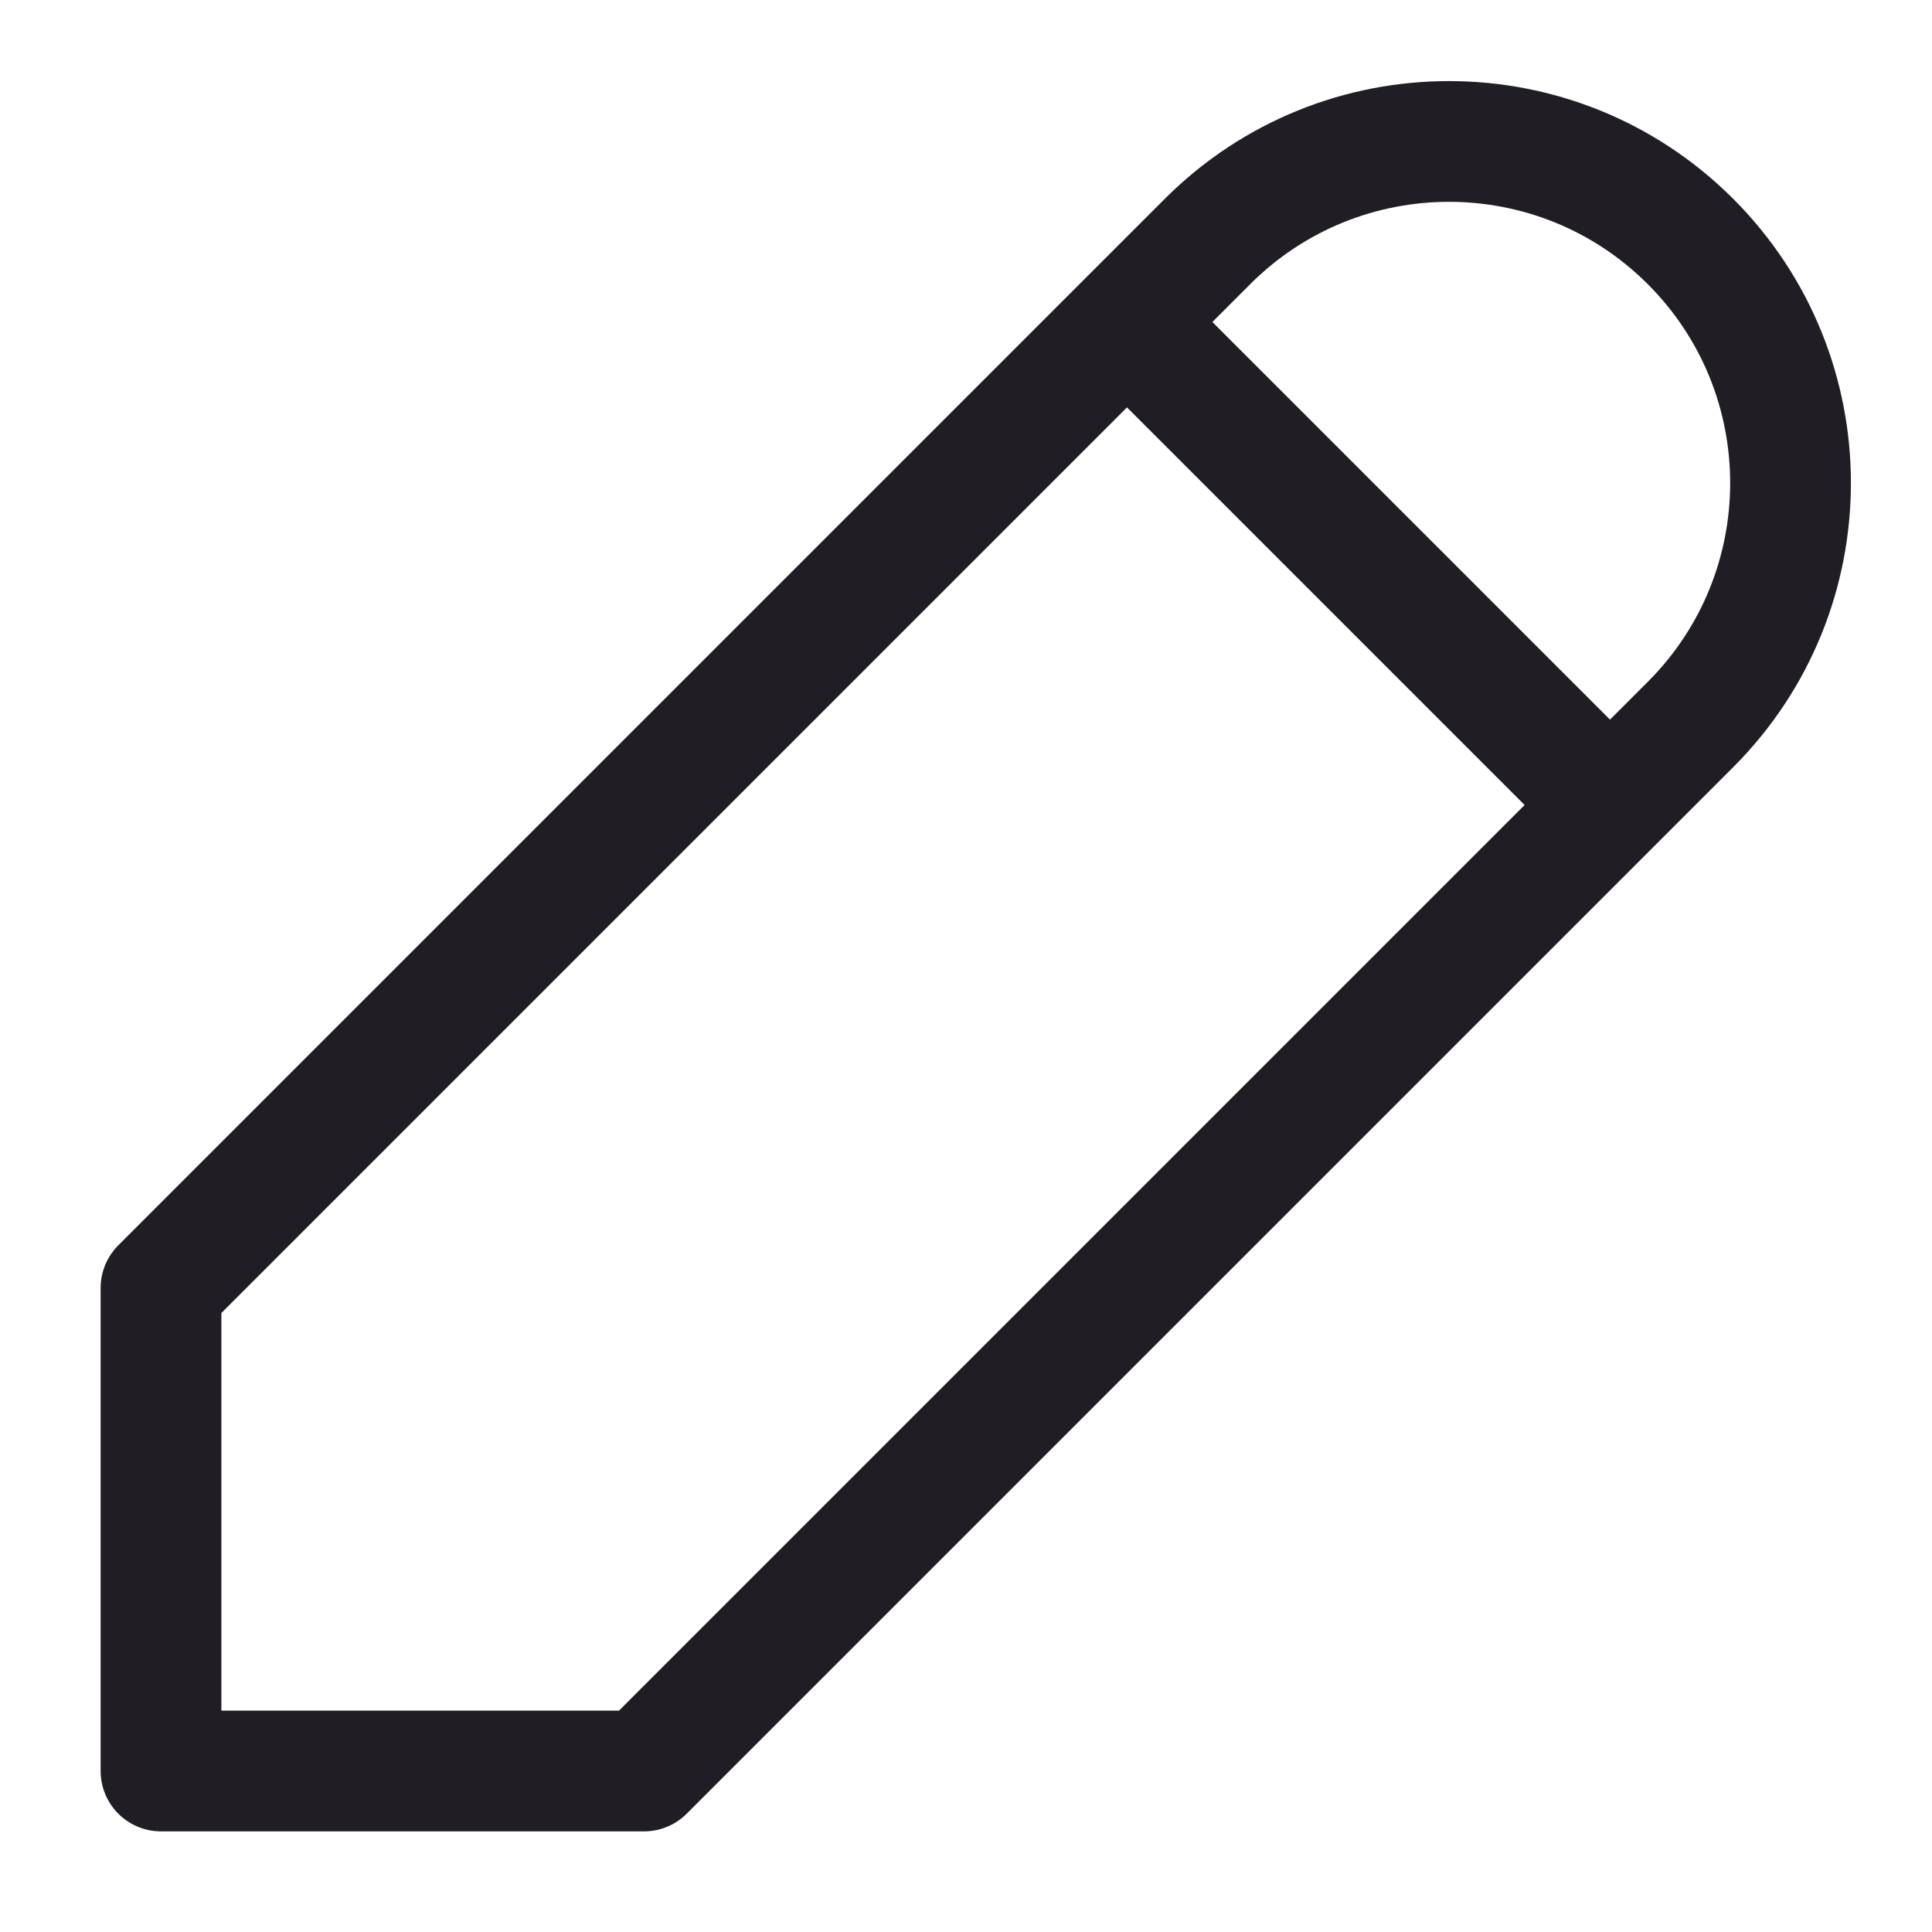
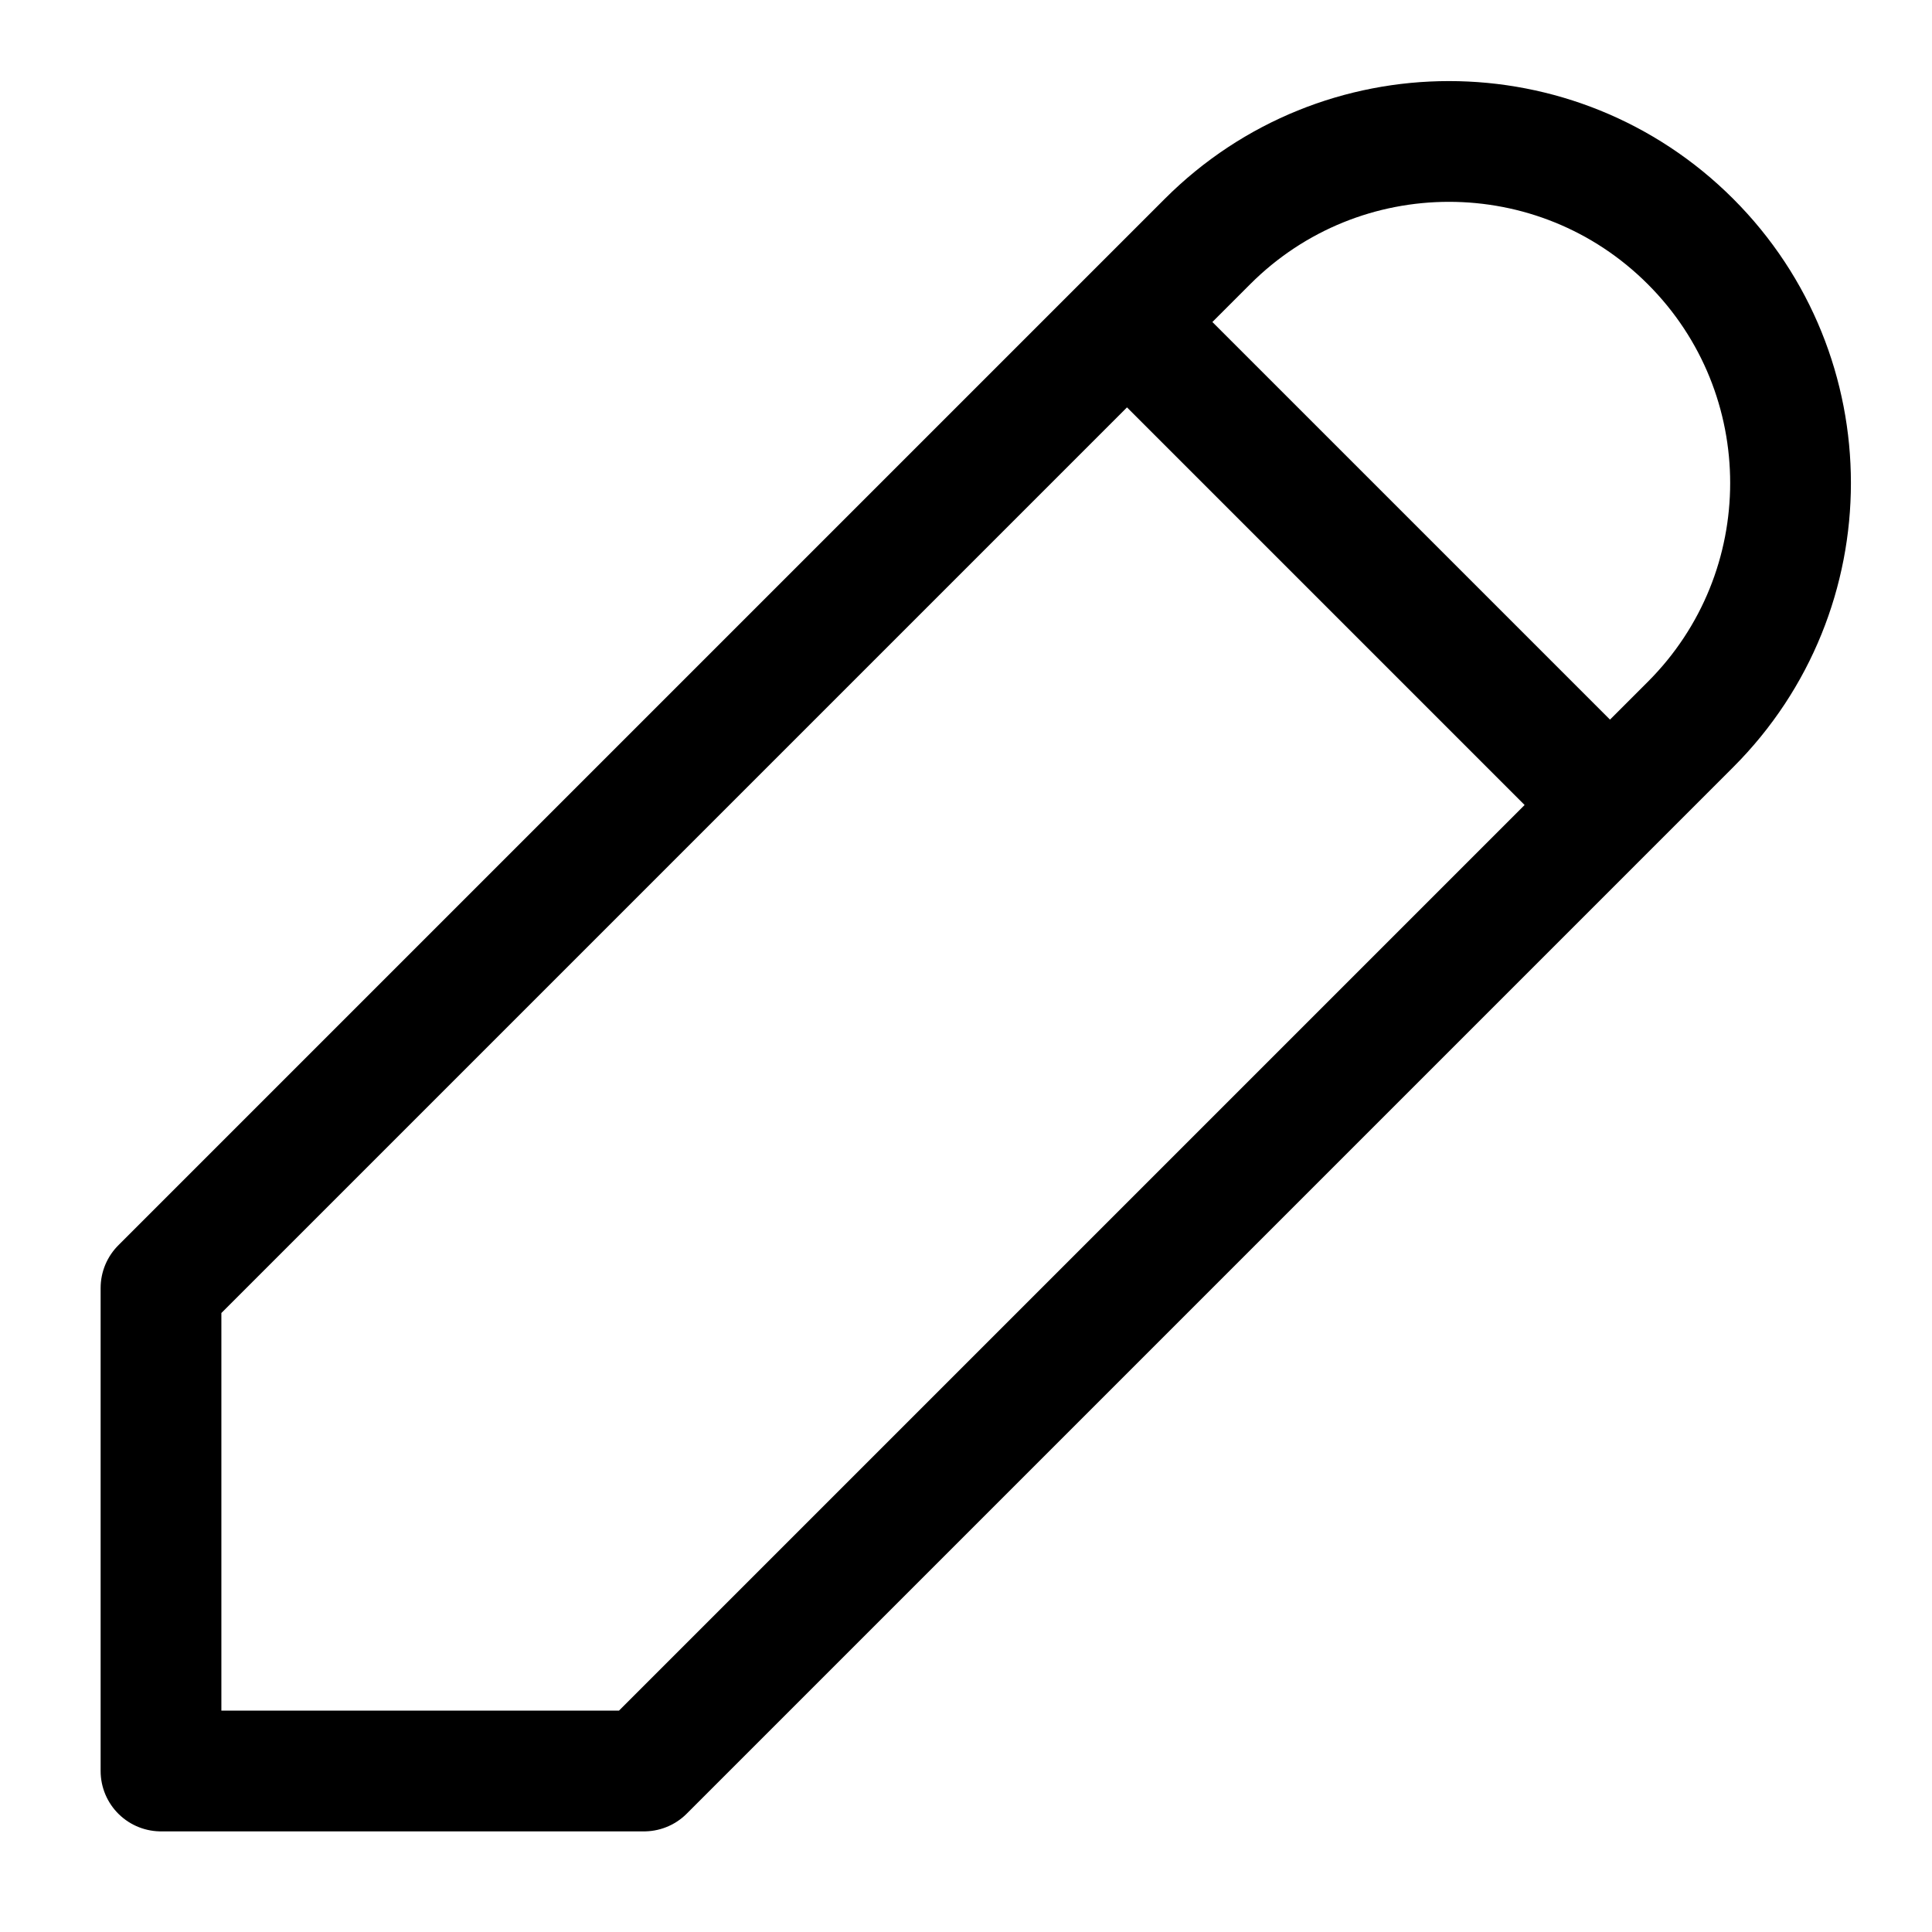
- <svg xmlns="http://www.w3.org/2000/svg" width="24" height="24" viewBox="0 0 24 24" fill="none">
-   <path d="M20 10L14 4M2 16V22H8L21 9C22.657 7.343 22.657 4.657 21 3C19.343 1.343 16.657 1.343 15 3L2 16Z" stroke="#201E24" stroke-width="1.5" stroke-linecap="round" stroke-linejoin="round" />
+ <svg xmlns="http://www.w3.org/2000/svg" viewBox="0 0 24 24" fill="none">
+   <path d="M20 10L14 4M2 16V22H8L21 9C22.657 7.343 22.657 4.657 21 3C19.343 1.343 16.657 1.343 15 3L2 16Z" stroke="currentColor" stroke-width="1.5" stroke-linecap="round" stroke-linejoin="round" />
</svg>
